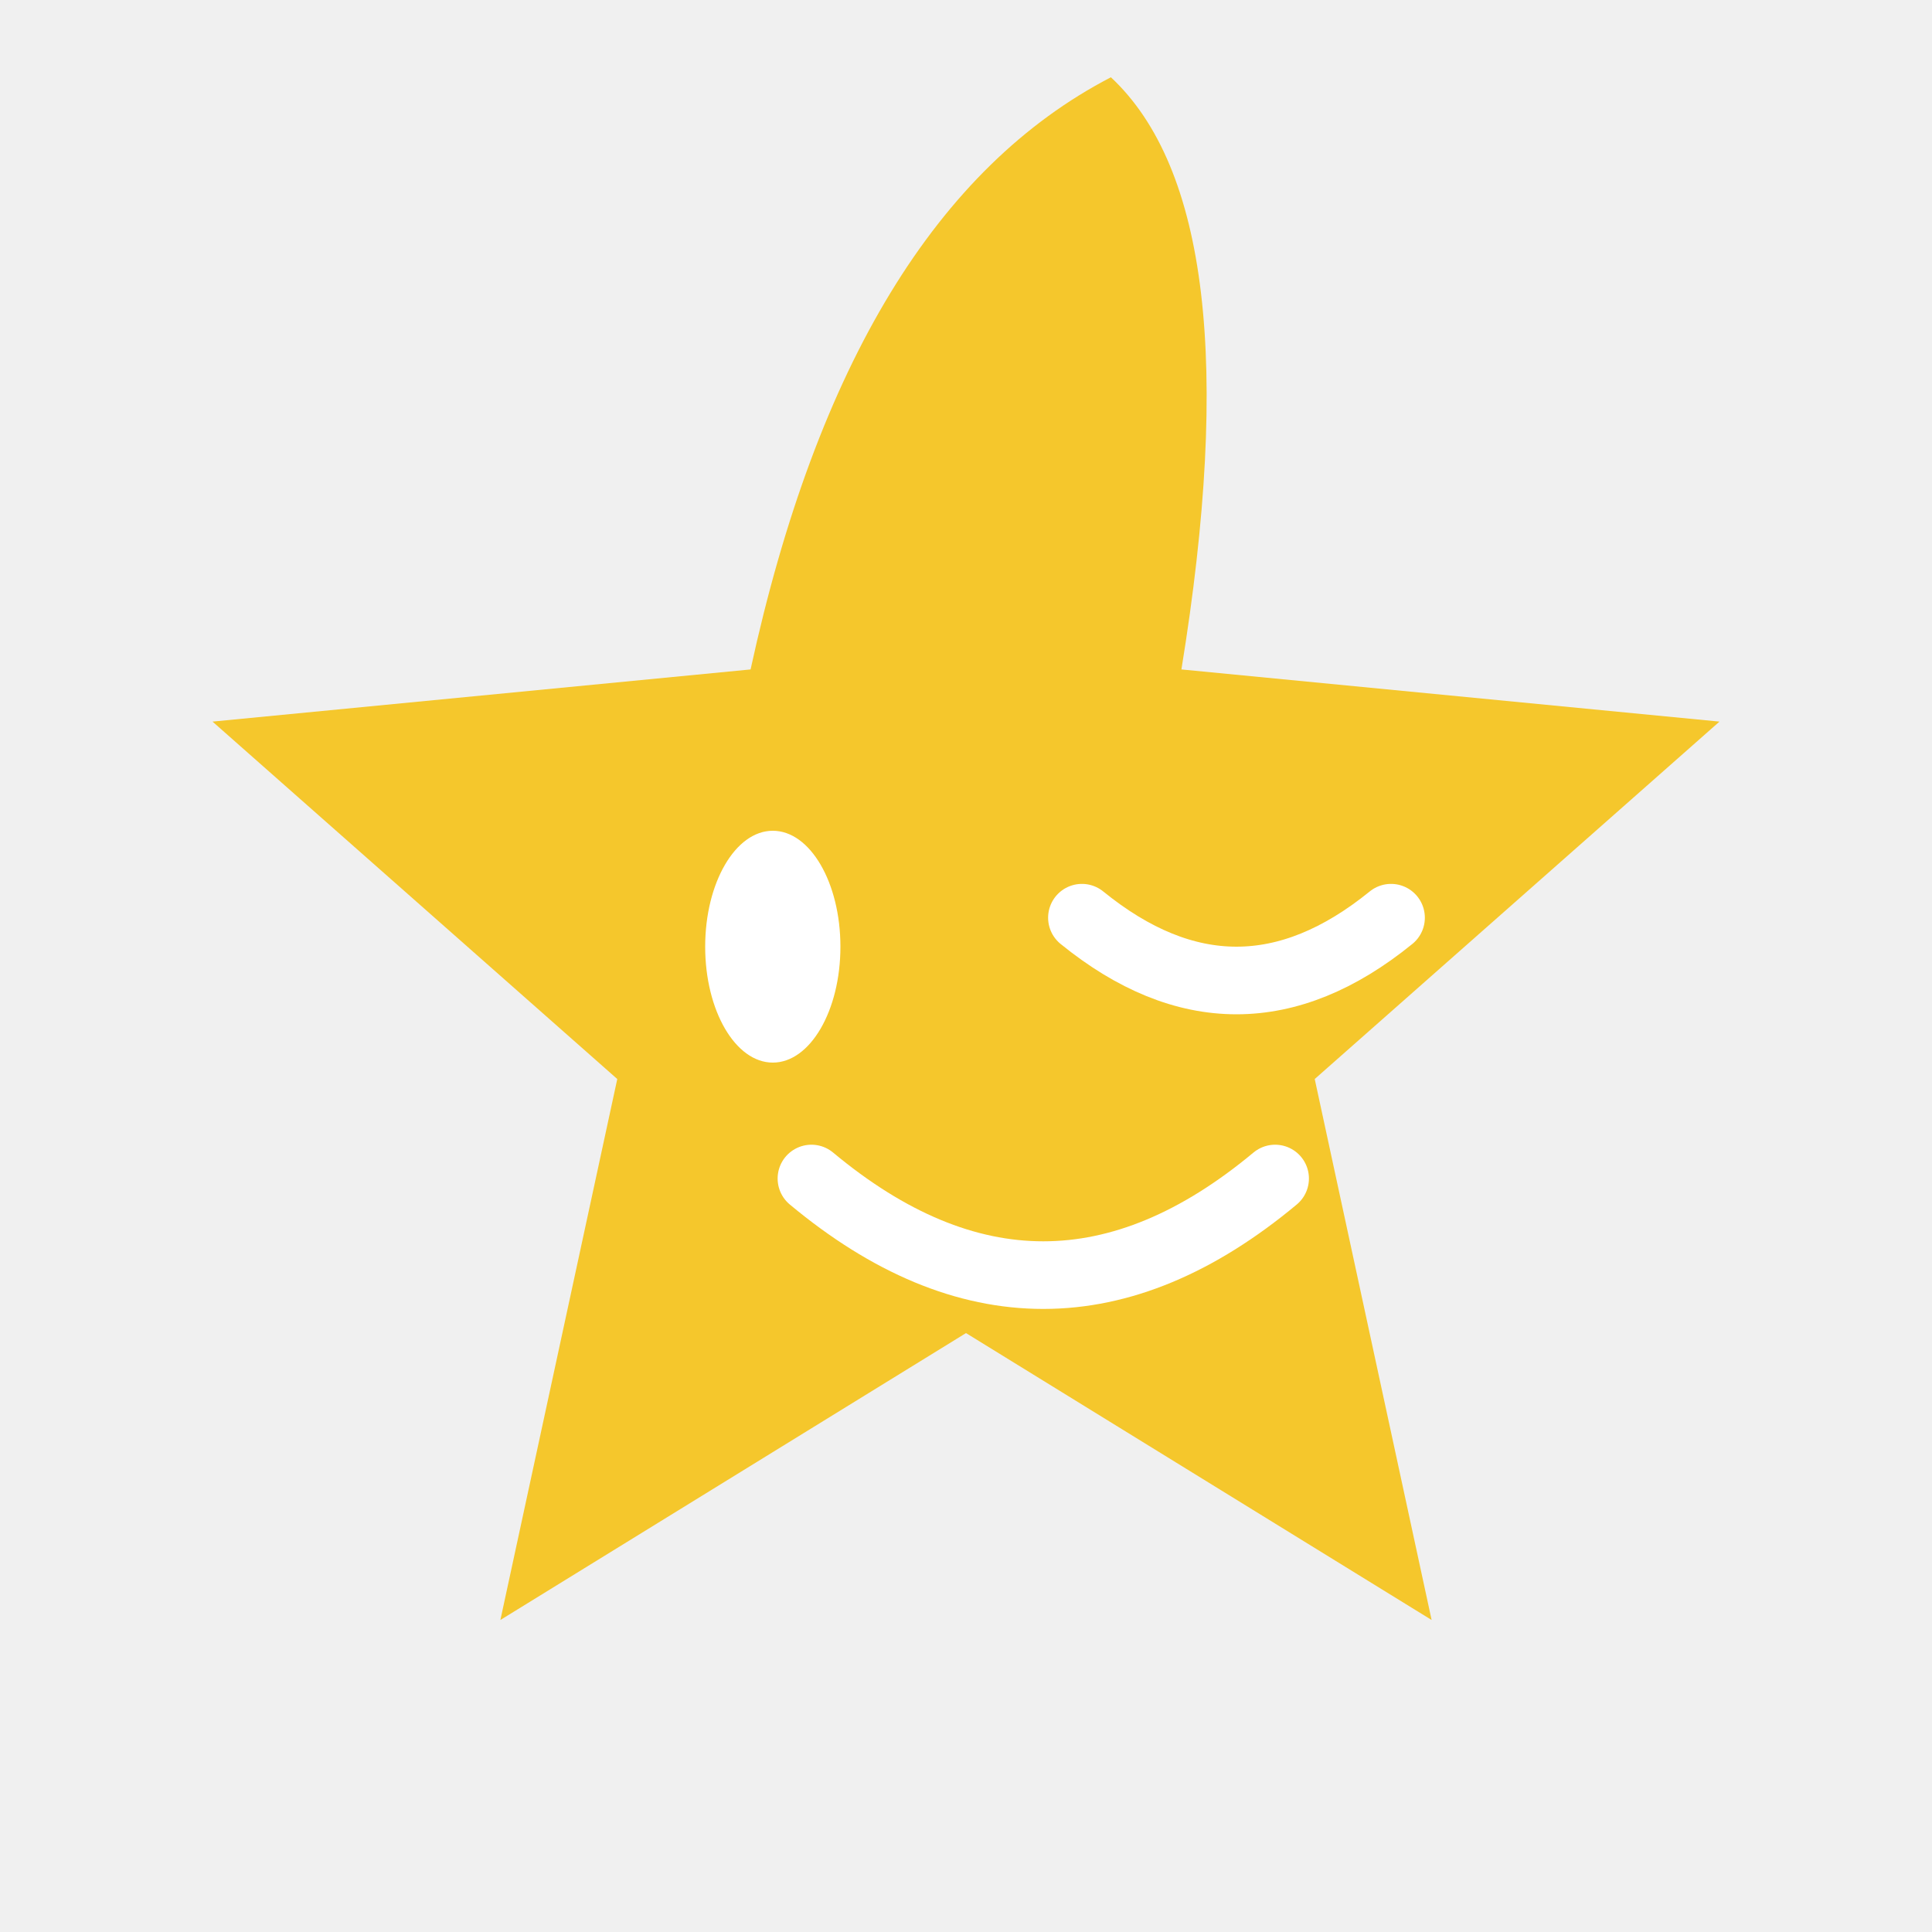
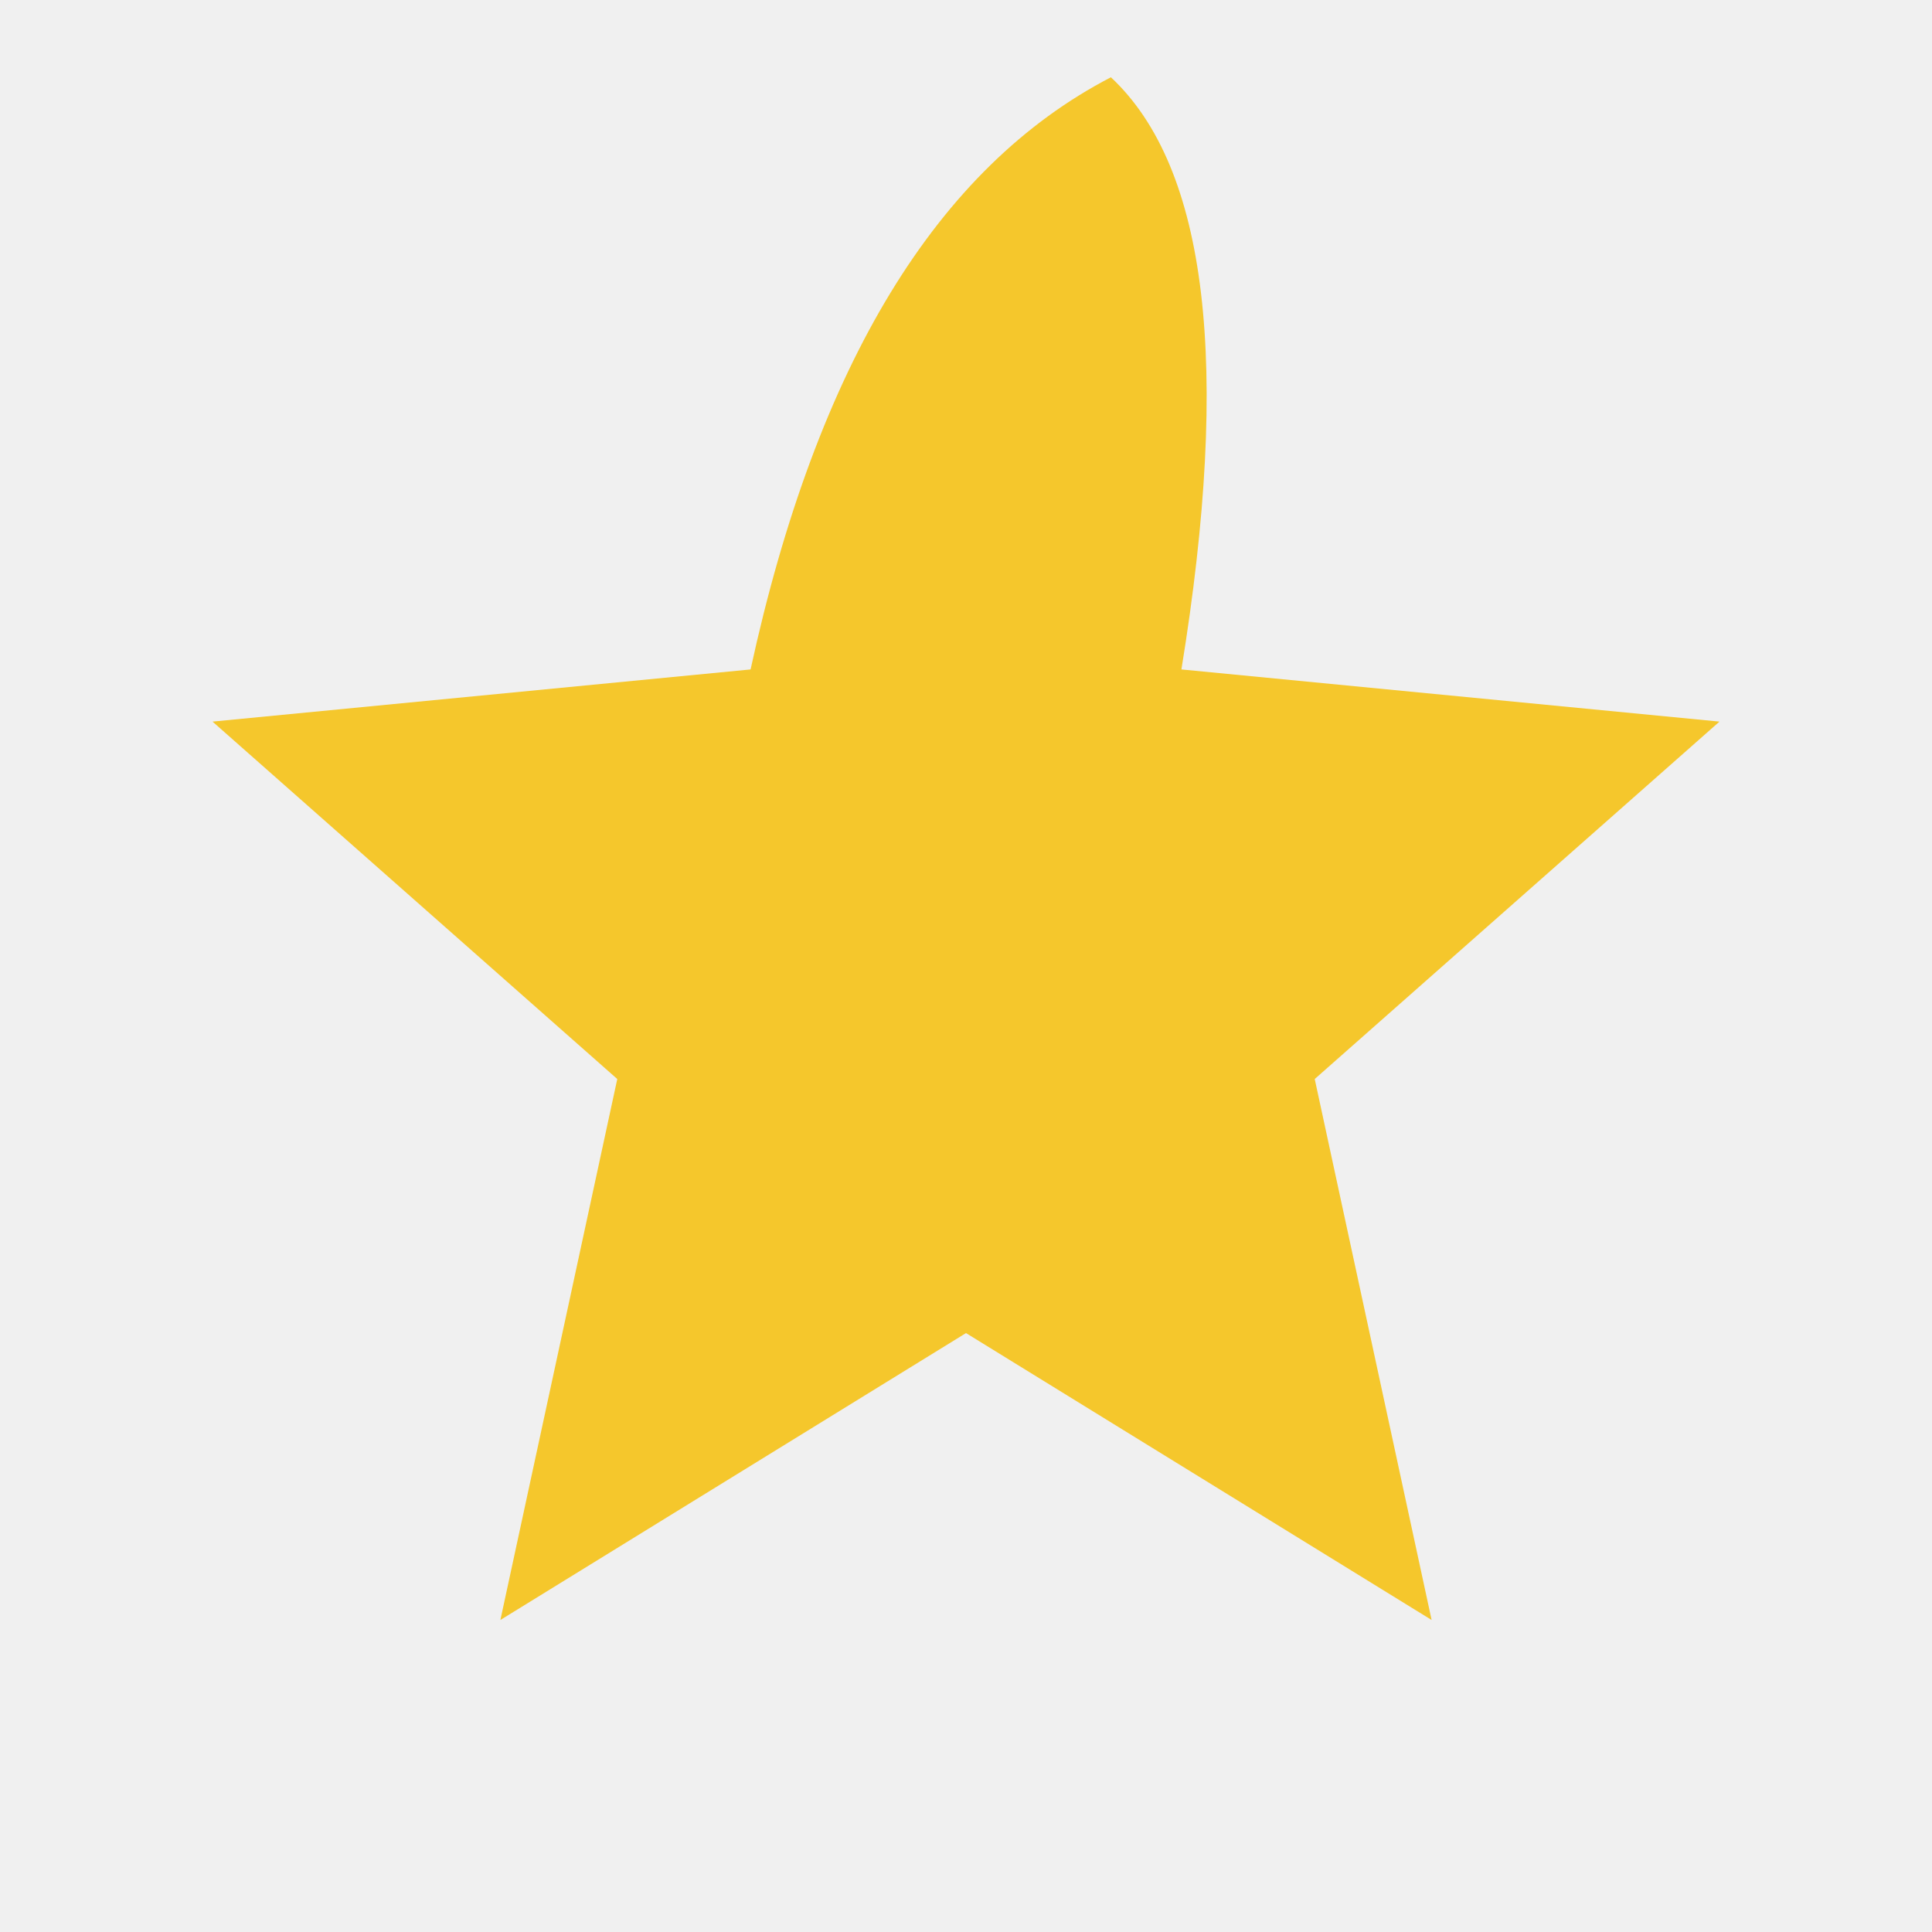
<svg xmlns="http://www.w3.org/2000/svg" viewBox="0 0 200 200" fill="none" aria-label="Winking Star">
  <path d="M122.3 69.3        L178 74.7        L136.1 111.7        L148.2 167.7        L100 138        L51.8 167.7        L63.9 111.7        L22 74.7        L77.7 69.3        Q88 22 115 8        Q130 22 122.3 69.3 Z" fill="#F5C72C" />
-   <ellipse cx="80" cy="98" rx="7" ry="12" fill="white" />
-   <path d="M112 95 Q128 108 144 95" stroke="white" stroke-width="7" stroke-linecap="round" fill="none" />
-   <path d="M84 122 Q108 142 132 122" stroke="white" stroke-width="7" stroke-linecap="round" fill="none" />
</svg>
